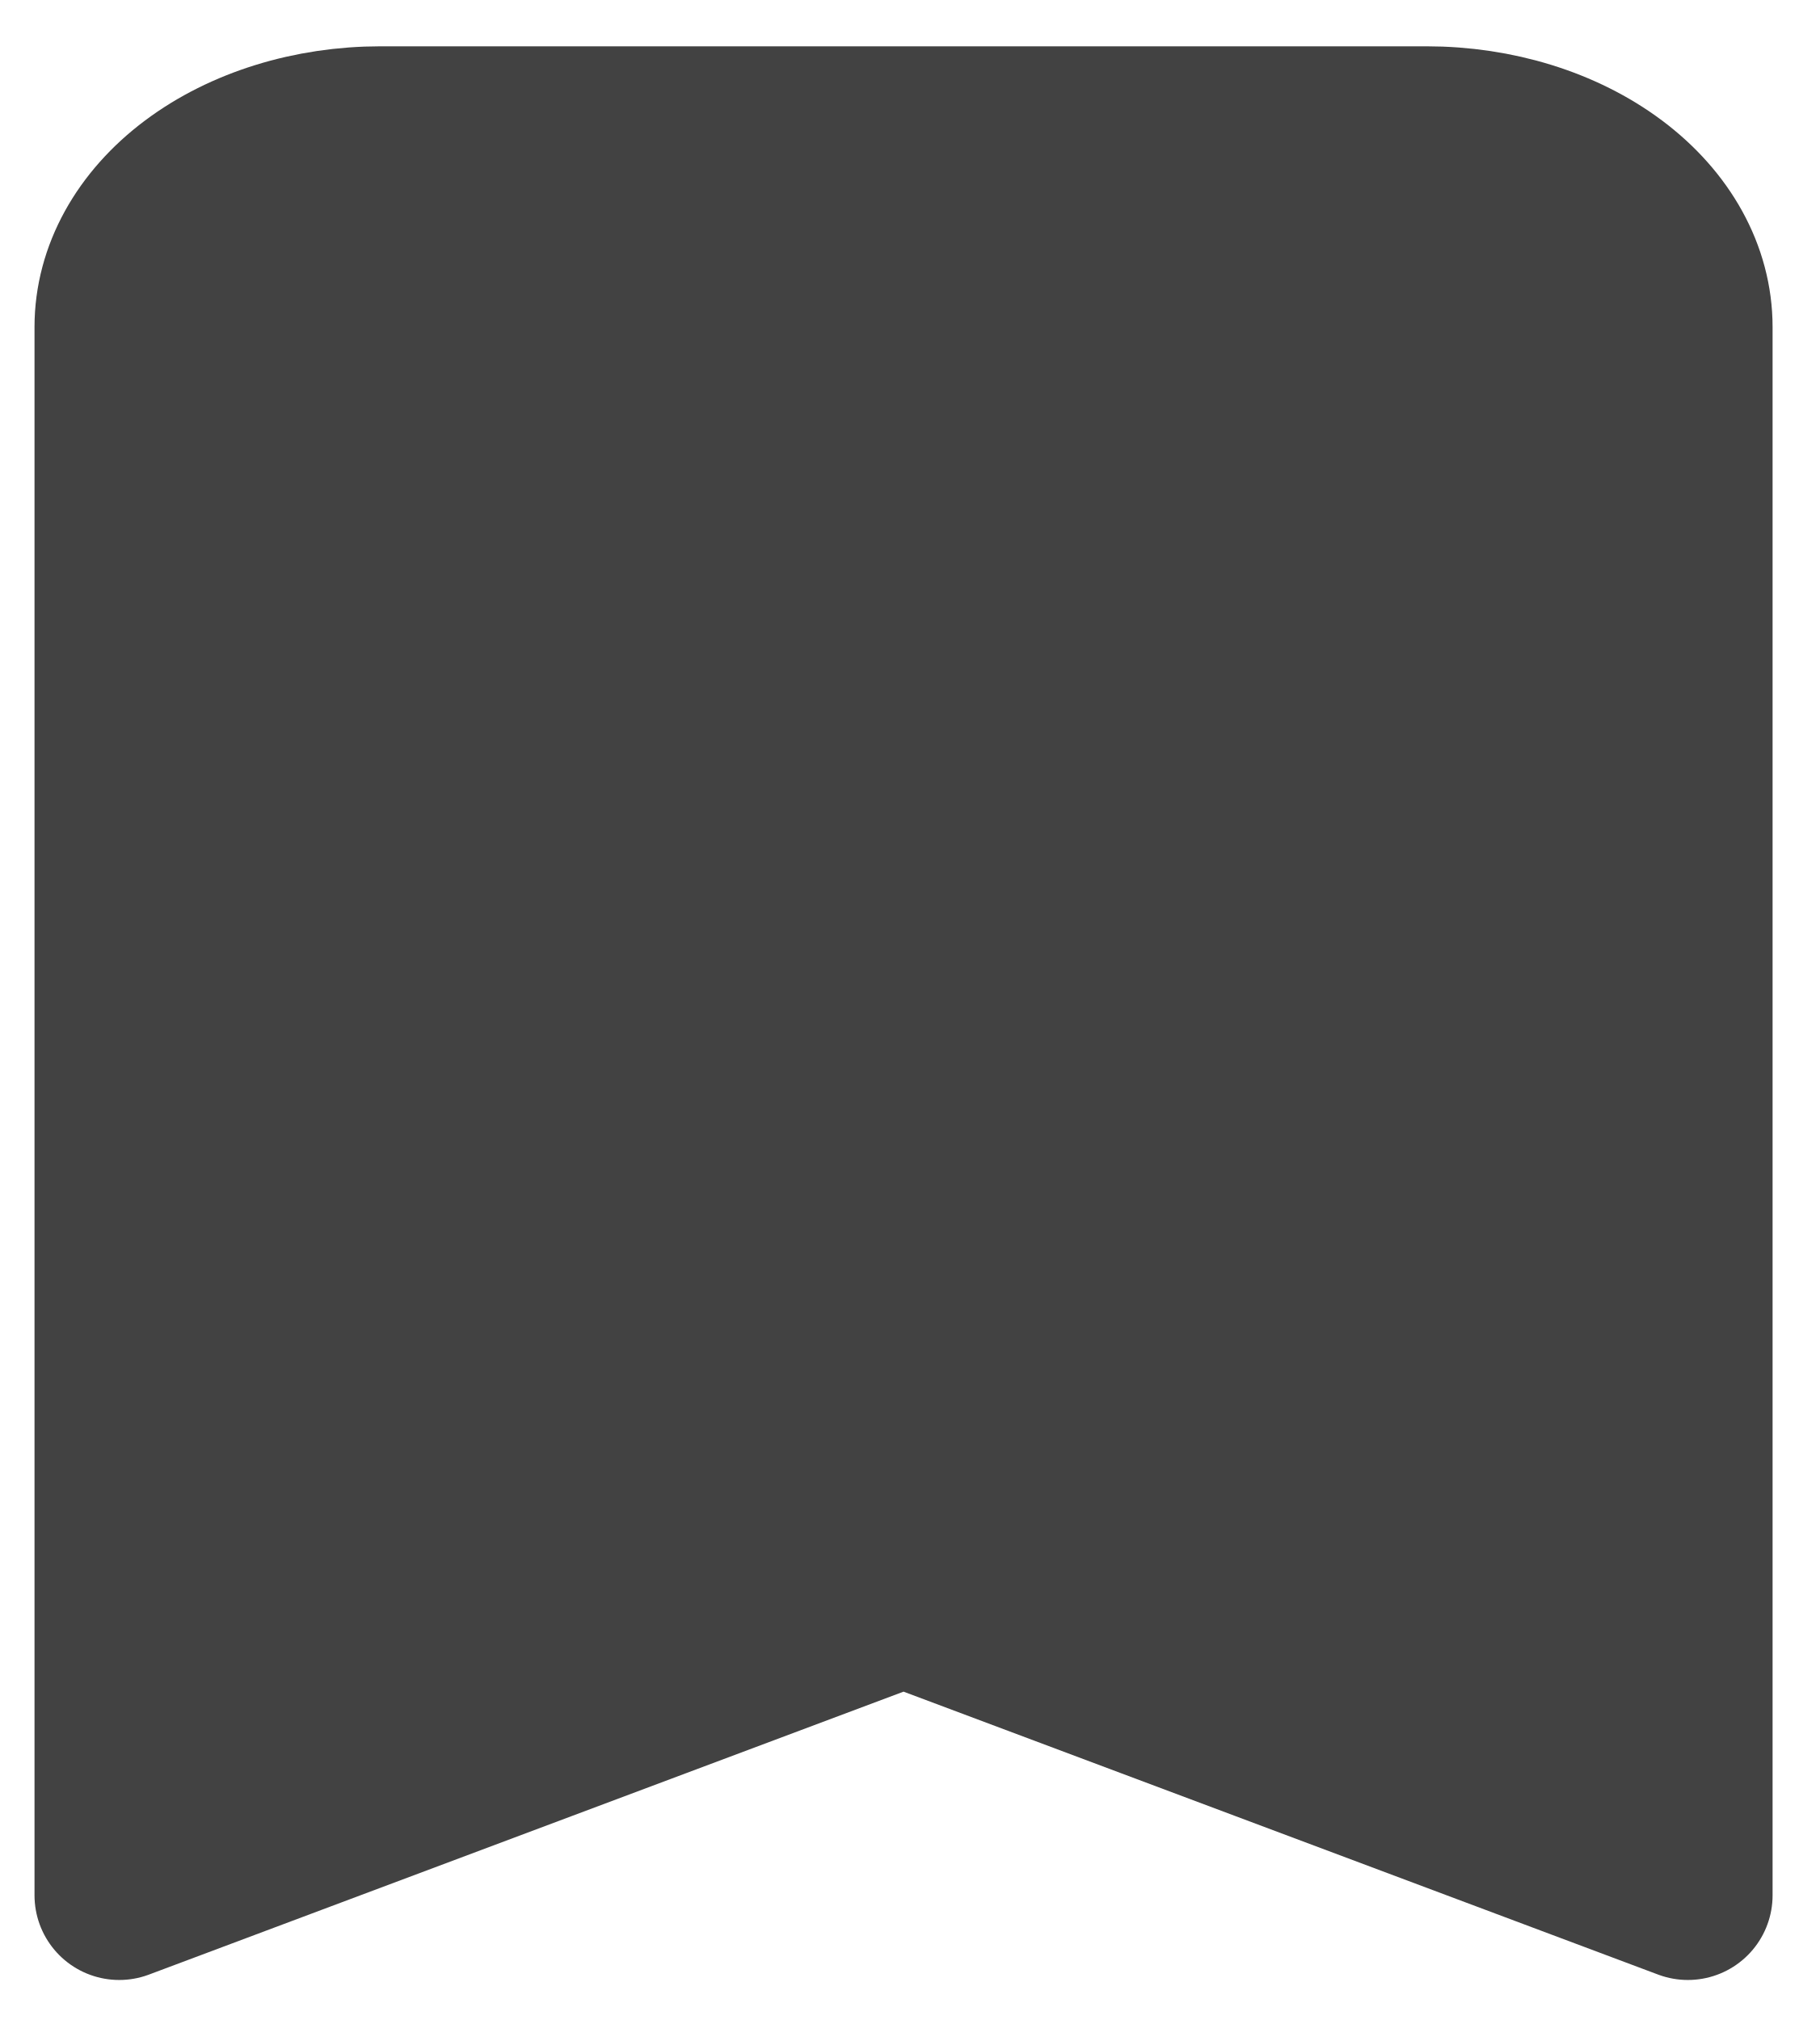
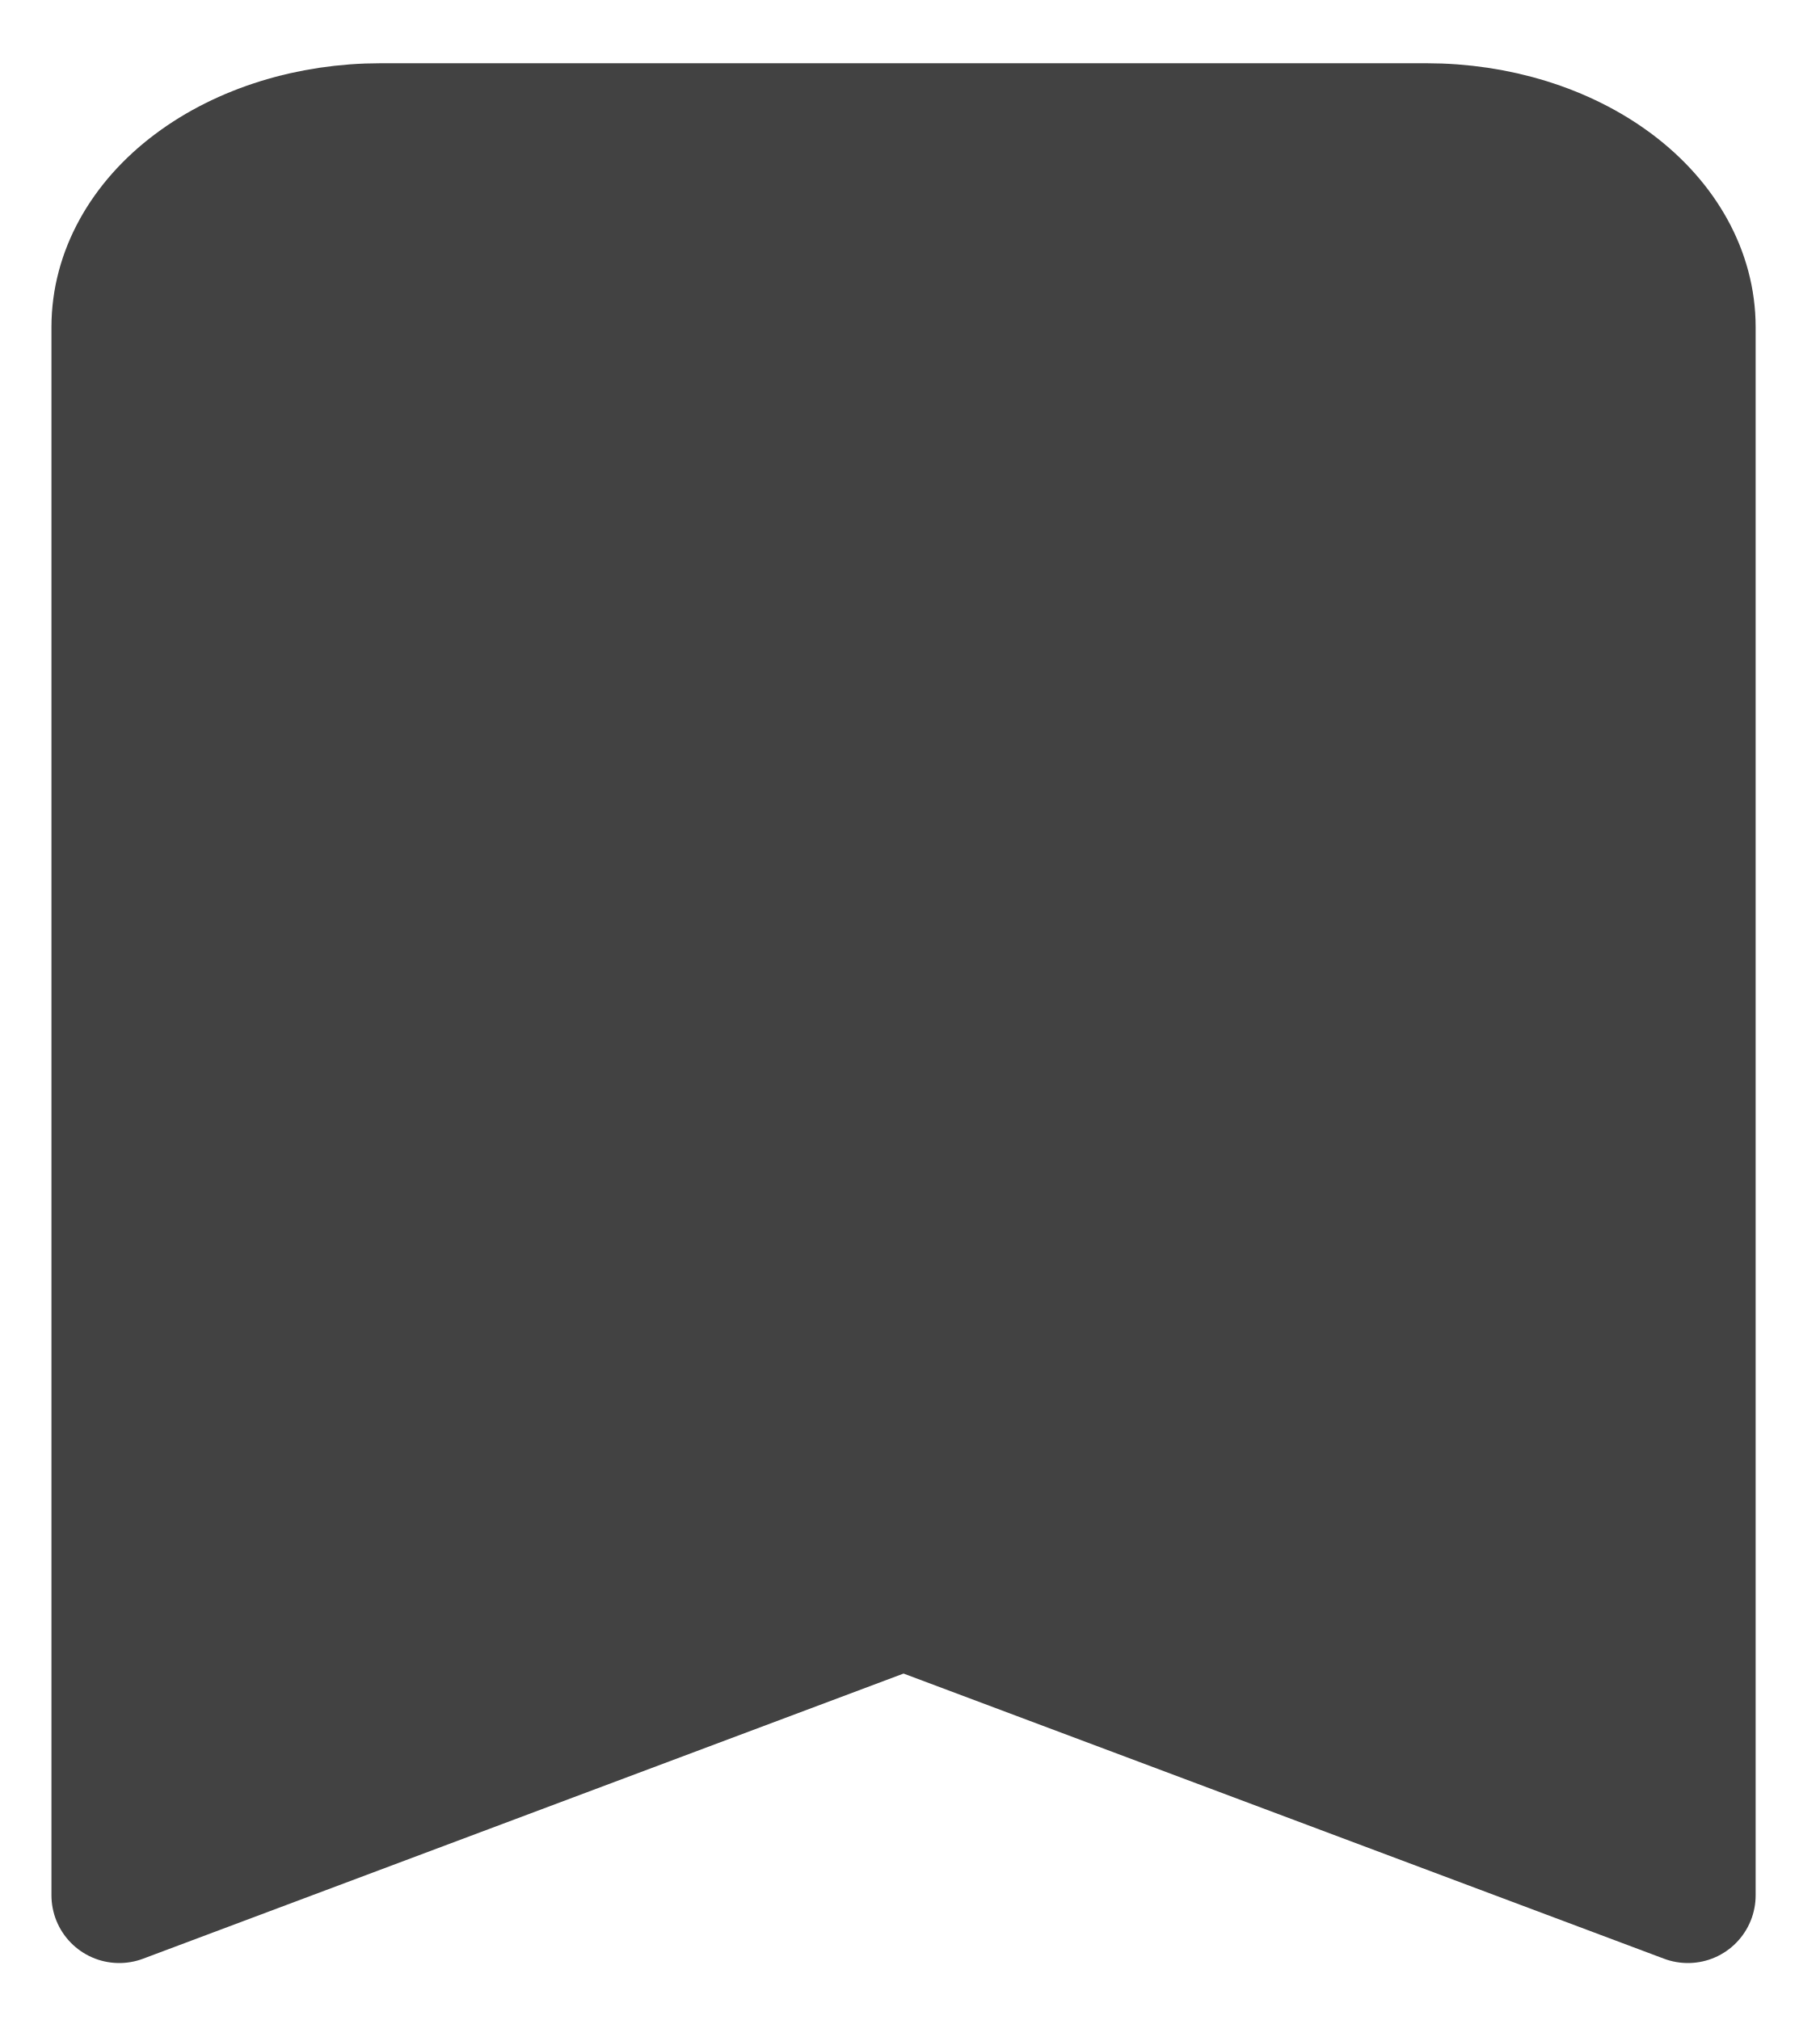
<svg xmlns="http://www.w3.org/2000/svg" width="43.5" height="48.3" viewBox="0 0 14.5 16.1" fill="none">
  <g transform="translate(-323.8 -652.1)">
-     <path id="Vector_6" d="M335.167 653.144H326.833C326.281 653.144 325.751 653.308 325.36 653.601C324.969 653.894 324.75 654.292 324.75 654.706V667.206L331 664.862L337.25 667.206V654.706C337.25 654.292 337.031 653.894 336.64 653.601C336.249 653.308 335.719 653.144 335.167 653.144Z" stroke-width="1.35" stroke-linecap="round" stroke-linejoin="round" stroke="#424242" fill="#424242" />
+     <path id="Vector_6" d="M335.167 653.144H326.833C326.281 653.144 325.751 653.308 325.36 653.601C324.969 653.894 324.75 654.292 324.75 654.706V667.206L331 664.862L337.25 667.206V654.706C337.25 654.292 337.031 653.894 336.64 653.601C336.249 653.308 335.719 653.144 335.167 653.144Z" stroke-width="1.08" stroke-linecap="round" stroke-linejoin="round" stroke="#424242" fill="#424242" />
  </g>
</svg>
